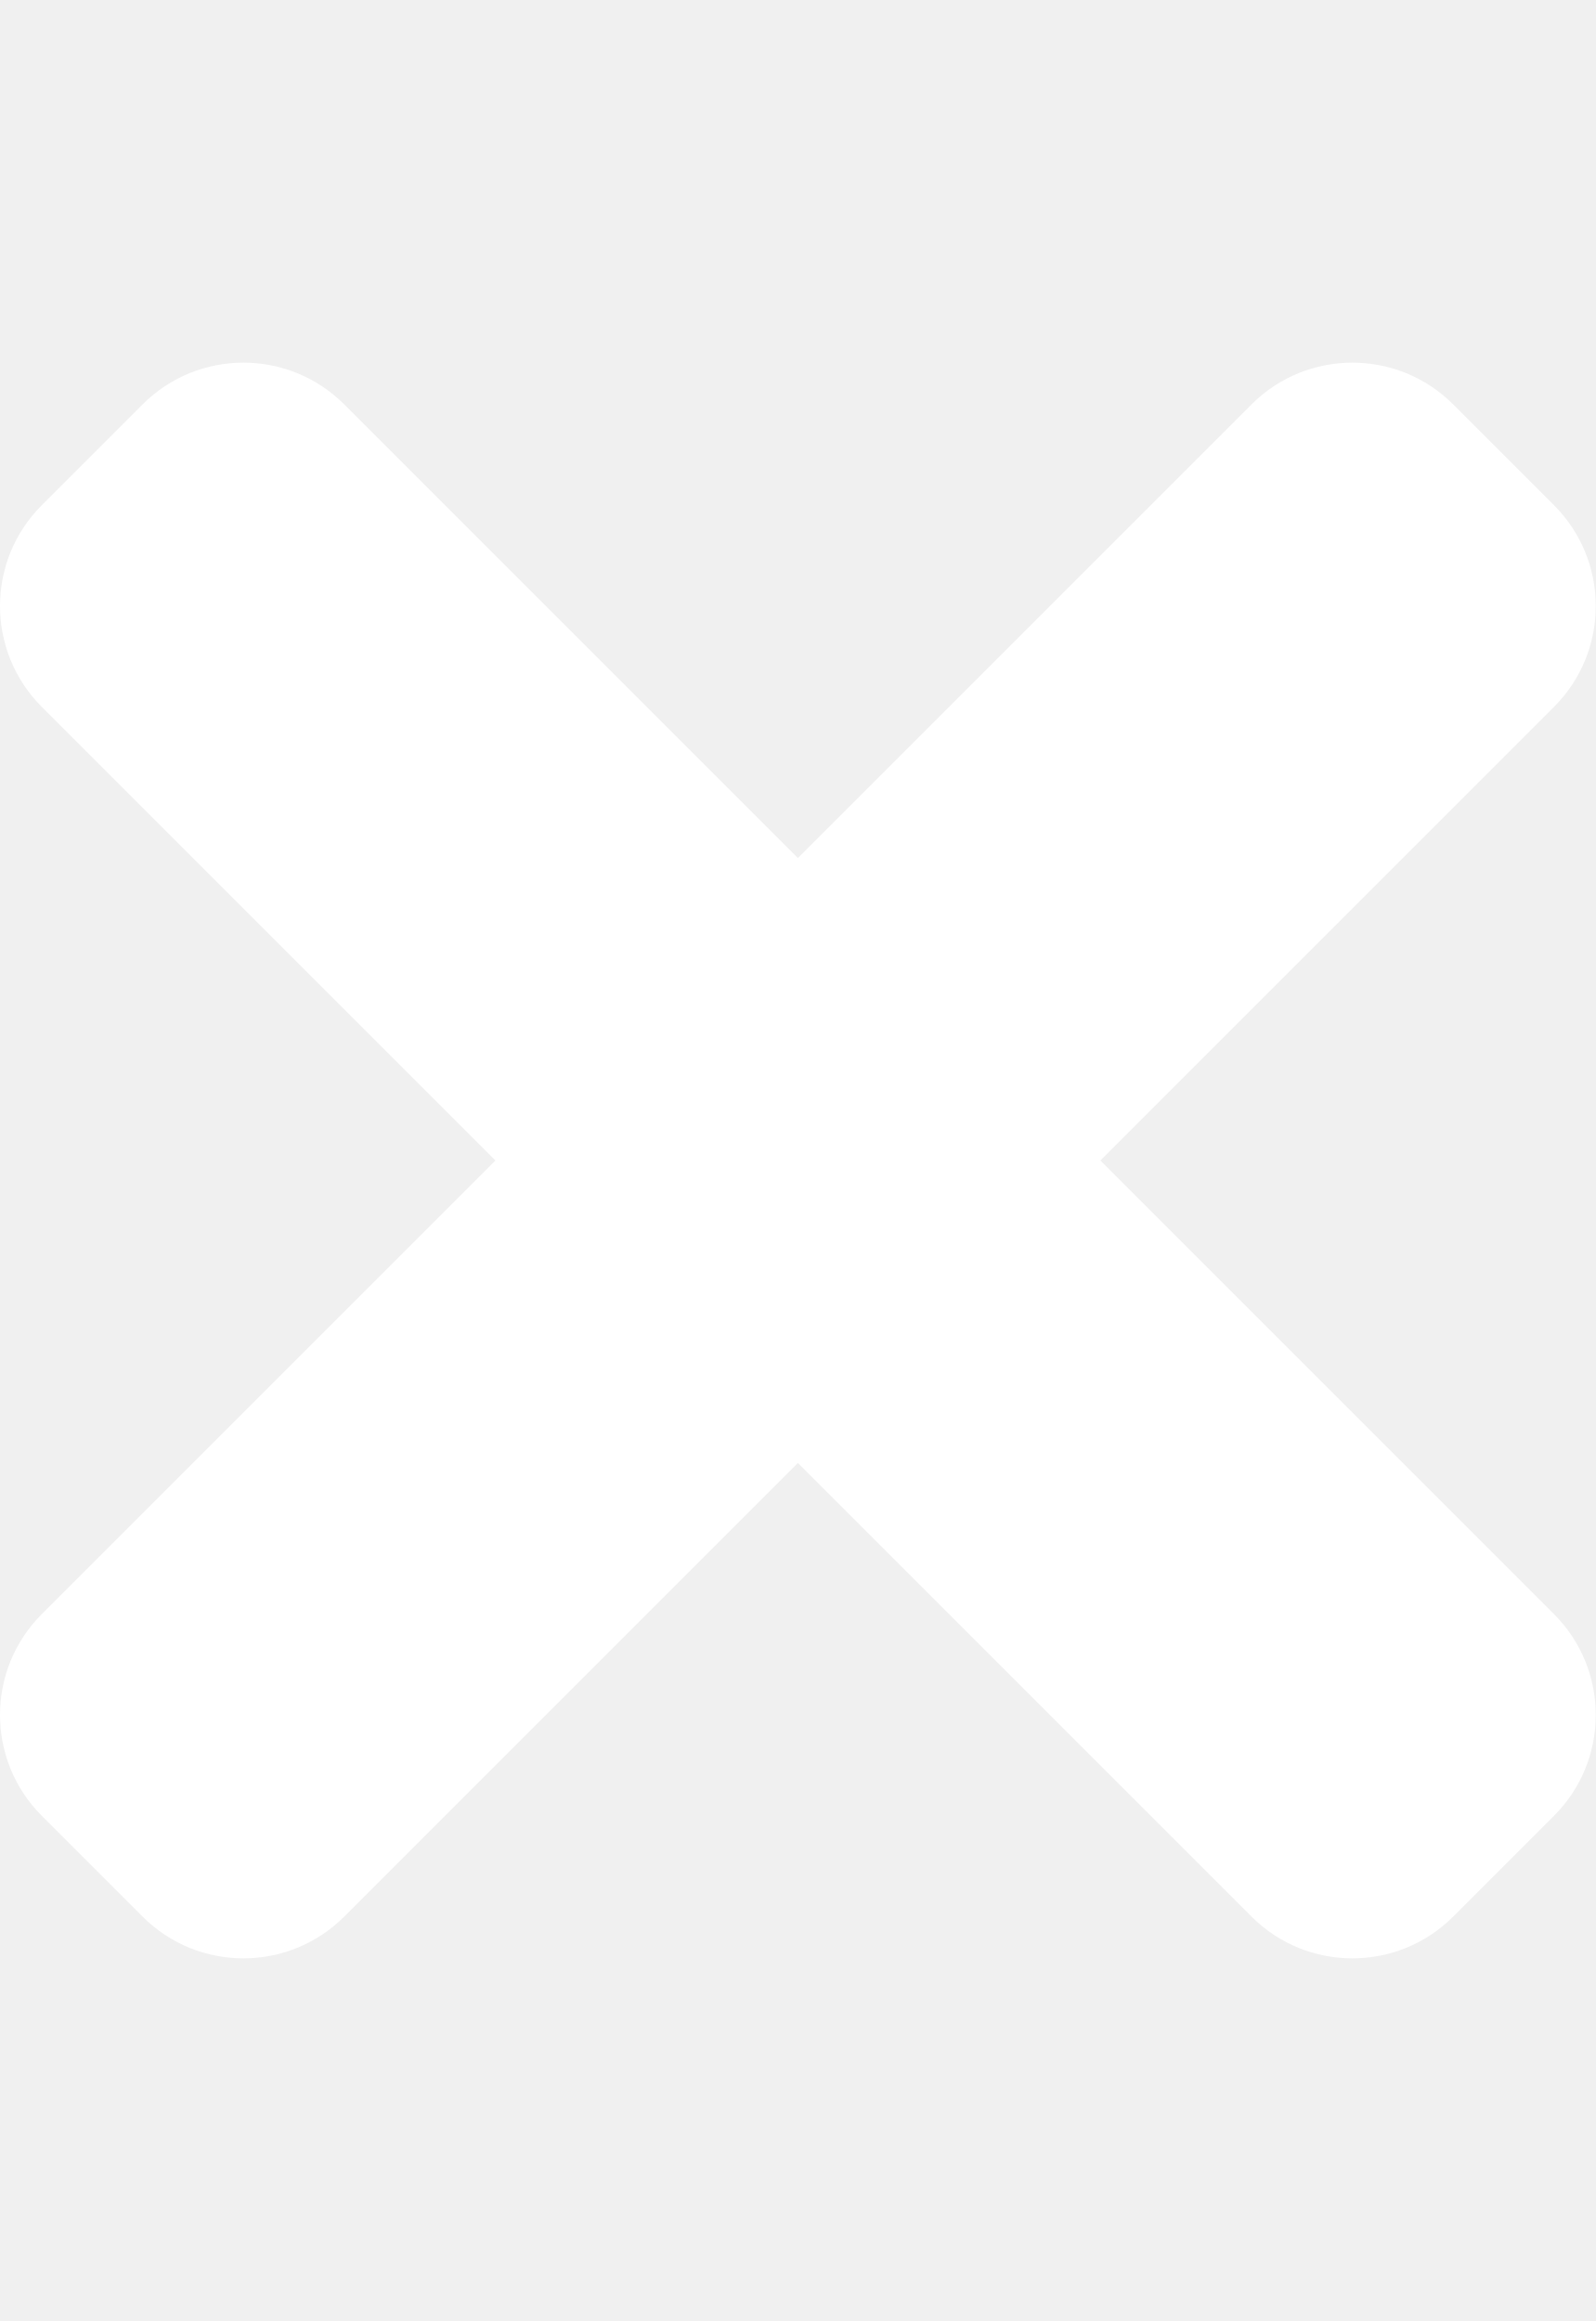
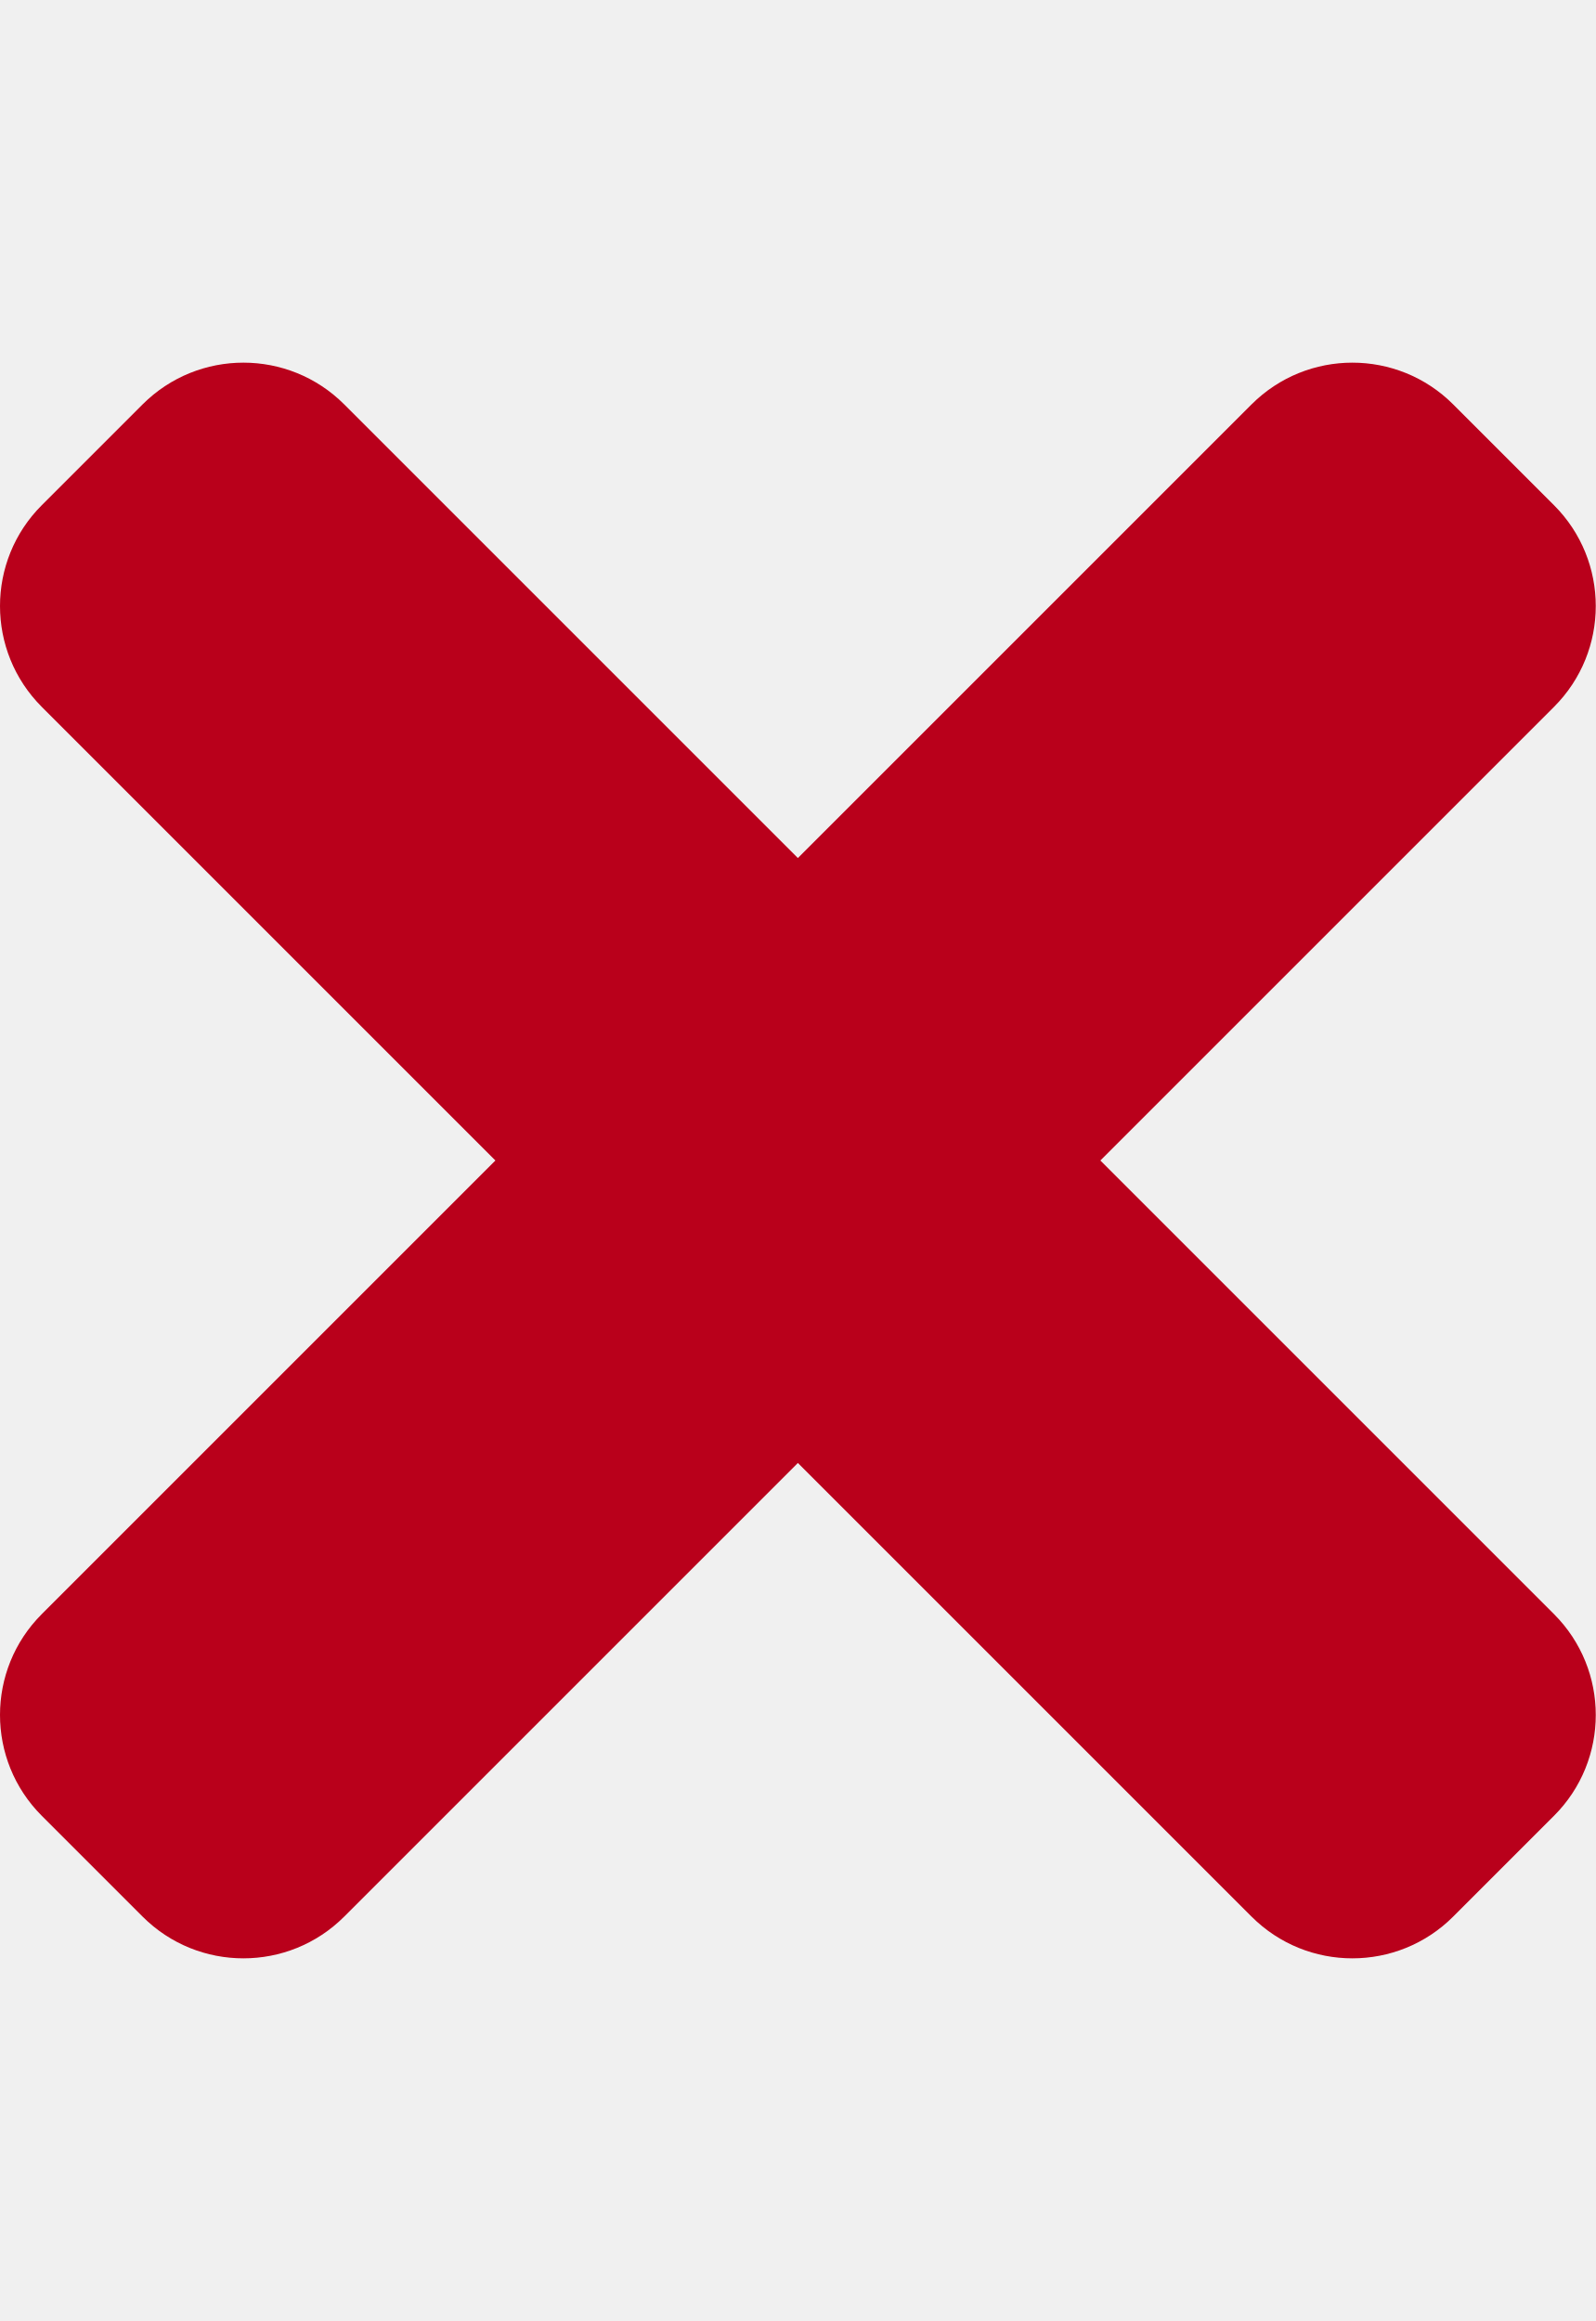
<svg xmlns="http://www.w3.org/2000/svg" aria-hidden="true" focusable="false" data-prefix="fas" data-icon="times" class="svg-inline--fa fa-times fa-w-11" role="img" viewBox="0 0 352 512">
-   <path fill="white" d="M242.72 256l100.07-100.07c12.28-12.28 12.28-32.19 0-44.48l-22.24-22.24c-12.28-12.28-32.19-12.28-44.48 0L176 189.28 75.93 89.21c-12.28-12.28-32.19-12.28-44.48 0L9.21 111.45c-12.28 12.28-12.28 32.19 0 44.48L109.28 256 9.21 356.07c-12.28 12.28-12.28 32.19 0 44.48l22.24 22.24c12.28 12.28 32.2 12.28 44.48 0L176 322.72l100.07 100.07c12.28 12.28 32.2 12.28 44.48 0l22.24-22.24c12.28-12.28 12.28-32.19 0-44.48L242.72 256z" />
+   <path fill="#b9001b" d="M242.72 256l100.07-100.07c12.28-12.28 12.28-32.19 0-44.48l-22.24-22.24c-12.28-12.28-32.19-12.28-44.48 0L176 189.28 75.93 89.21c-12.28-12.28-32.19-12.28-44.48 0L9.21 111.45c-12.28 12.28-12.28 32.19 0 44.48L109.28 256 9.21 356.07c-12.28 12.28-12.28 32.19 0 44.48l22.24 22.24c12.28 12.28 32.2 12.28 44.48 0L176 322.72l100.07 100.07c12.28 12.28 32.2 12.28 44.48 0l22.24-22.24c12.28-12.28 12.28-32.19 0-44.48L242.72 256z" />
</svg>
